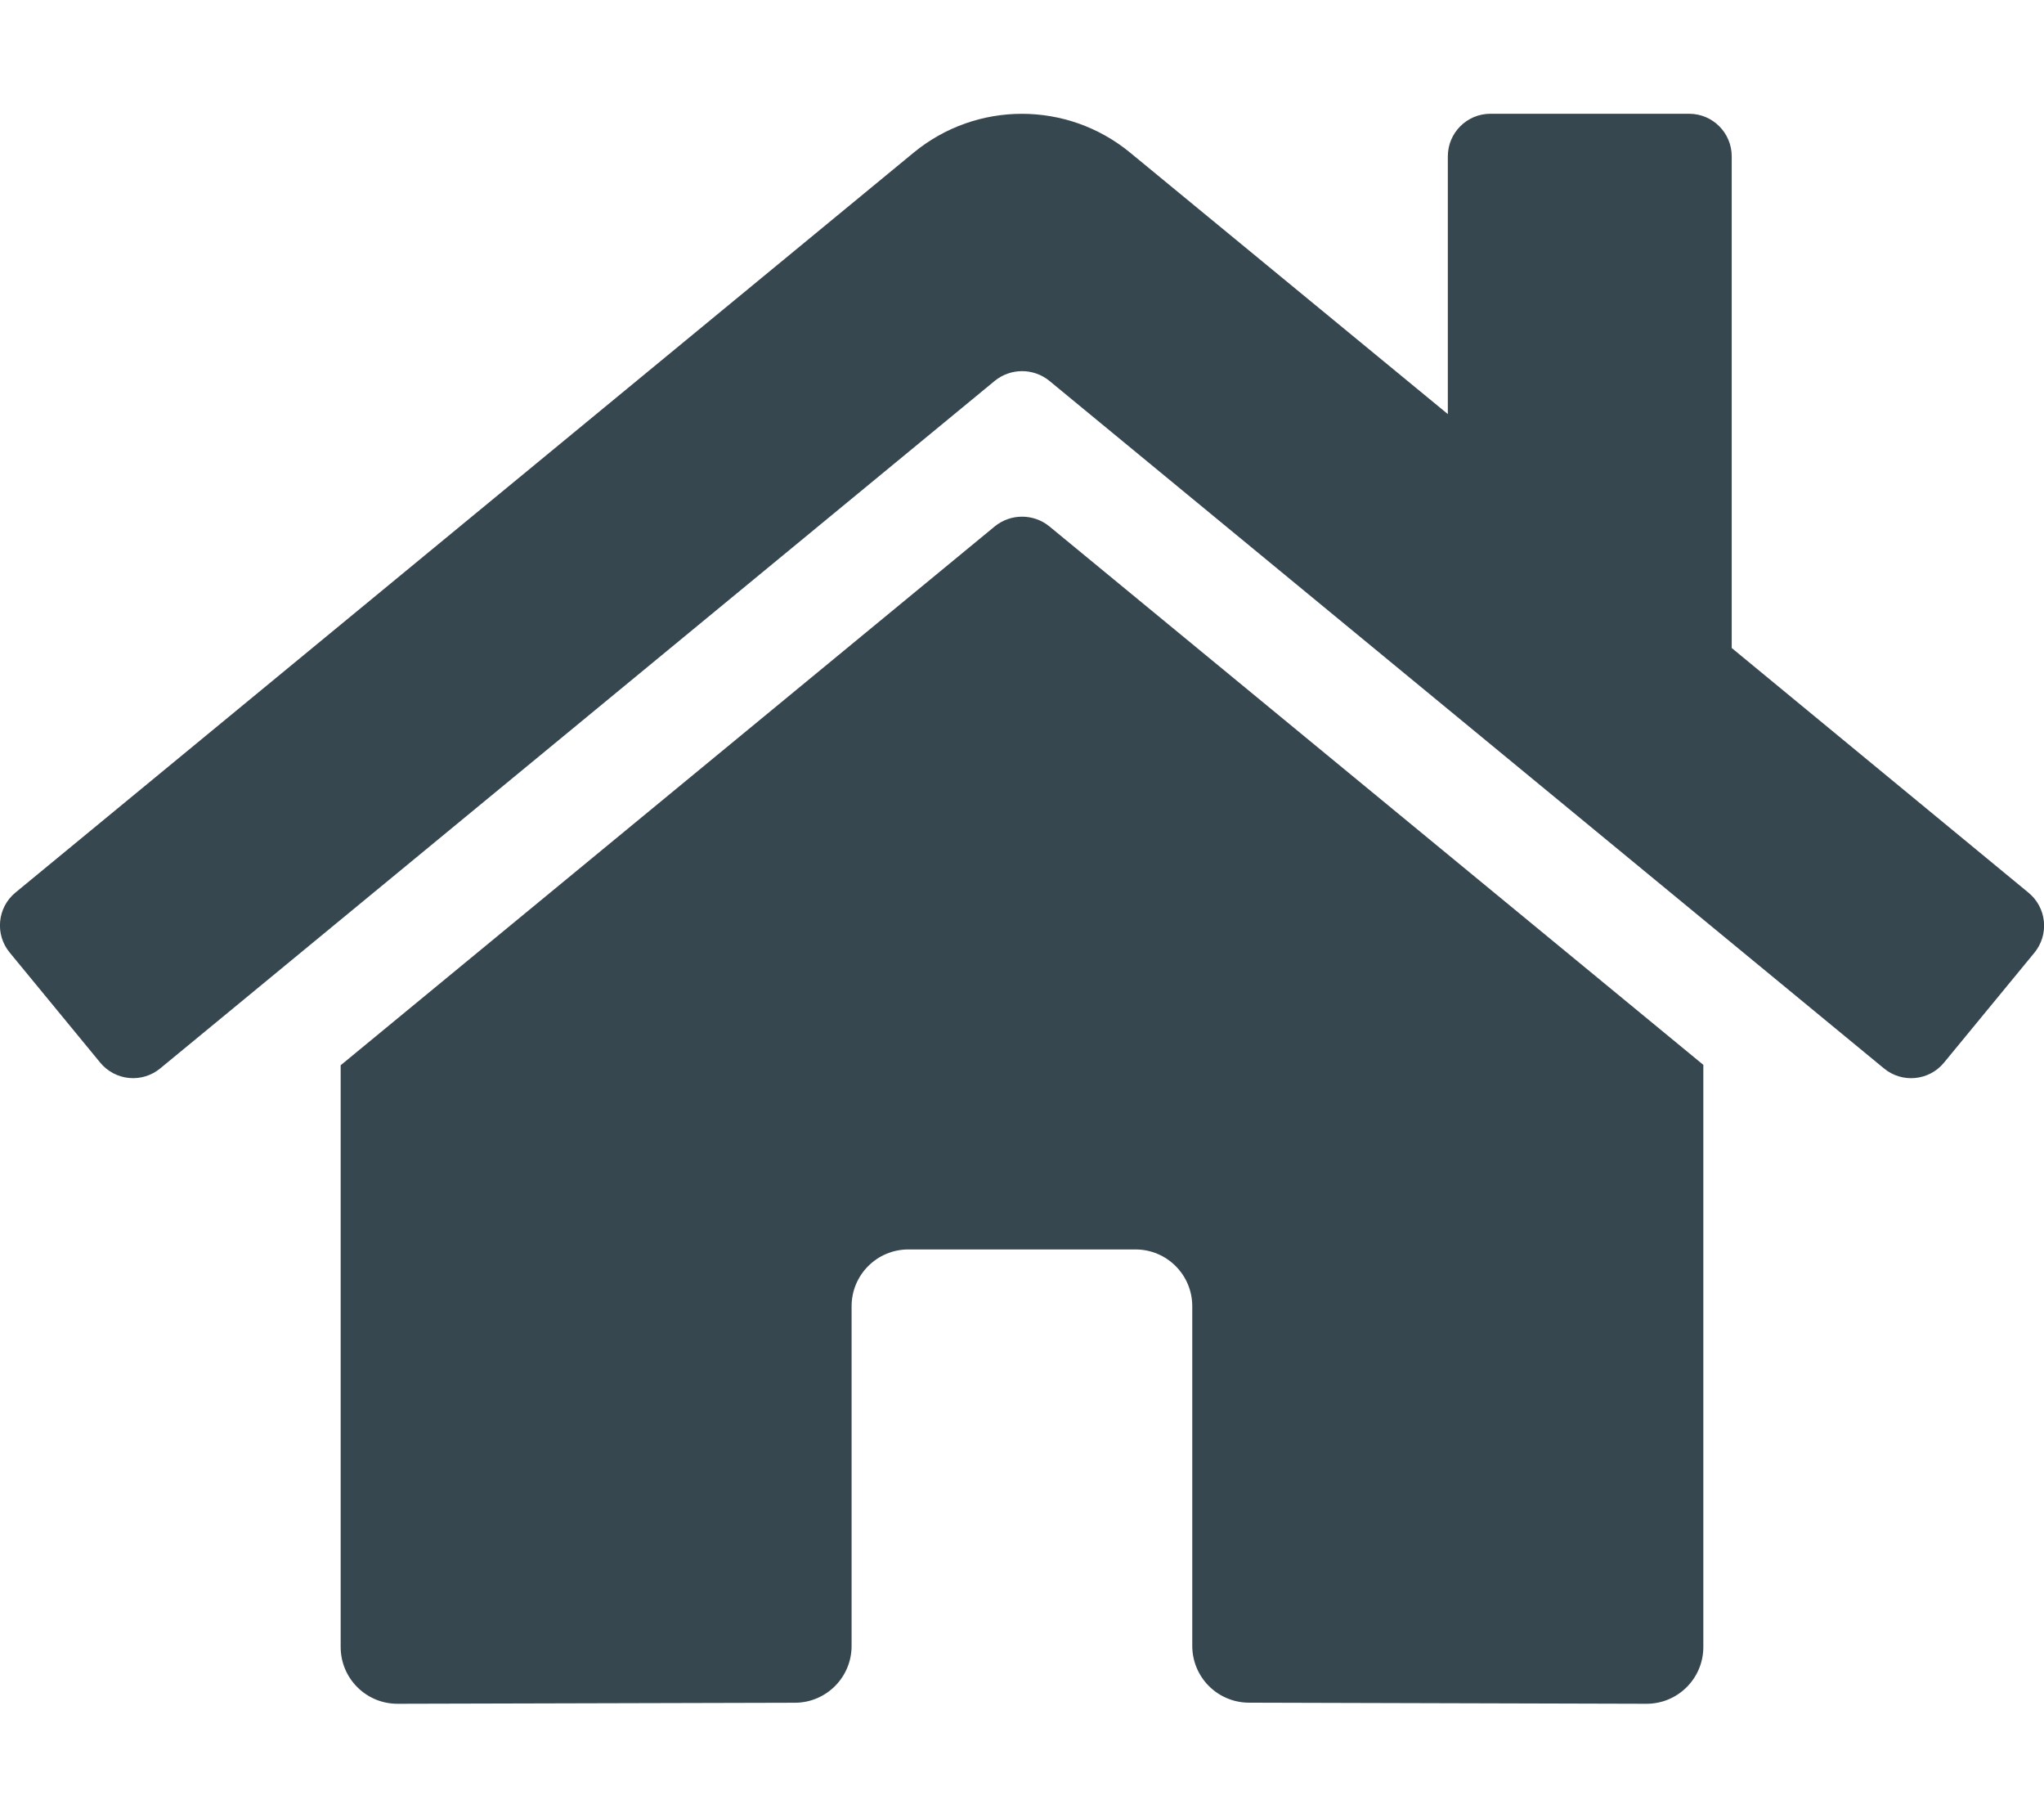
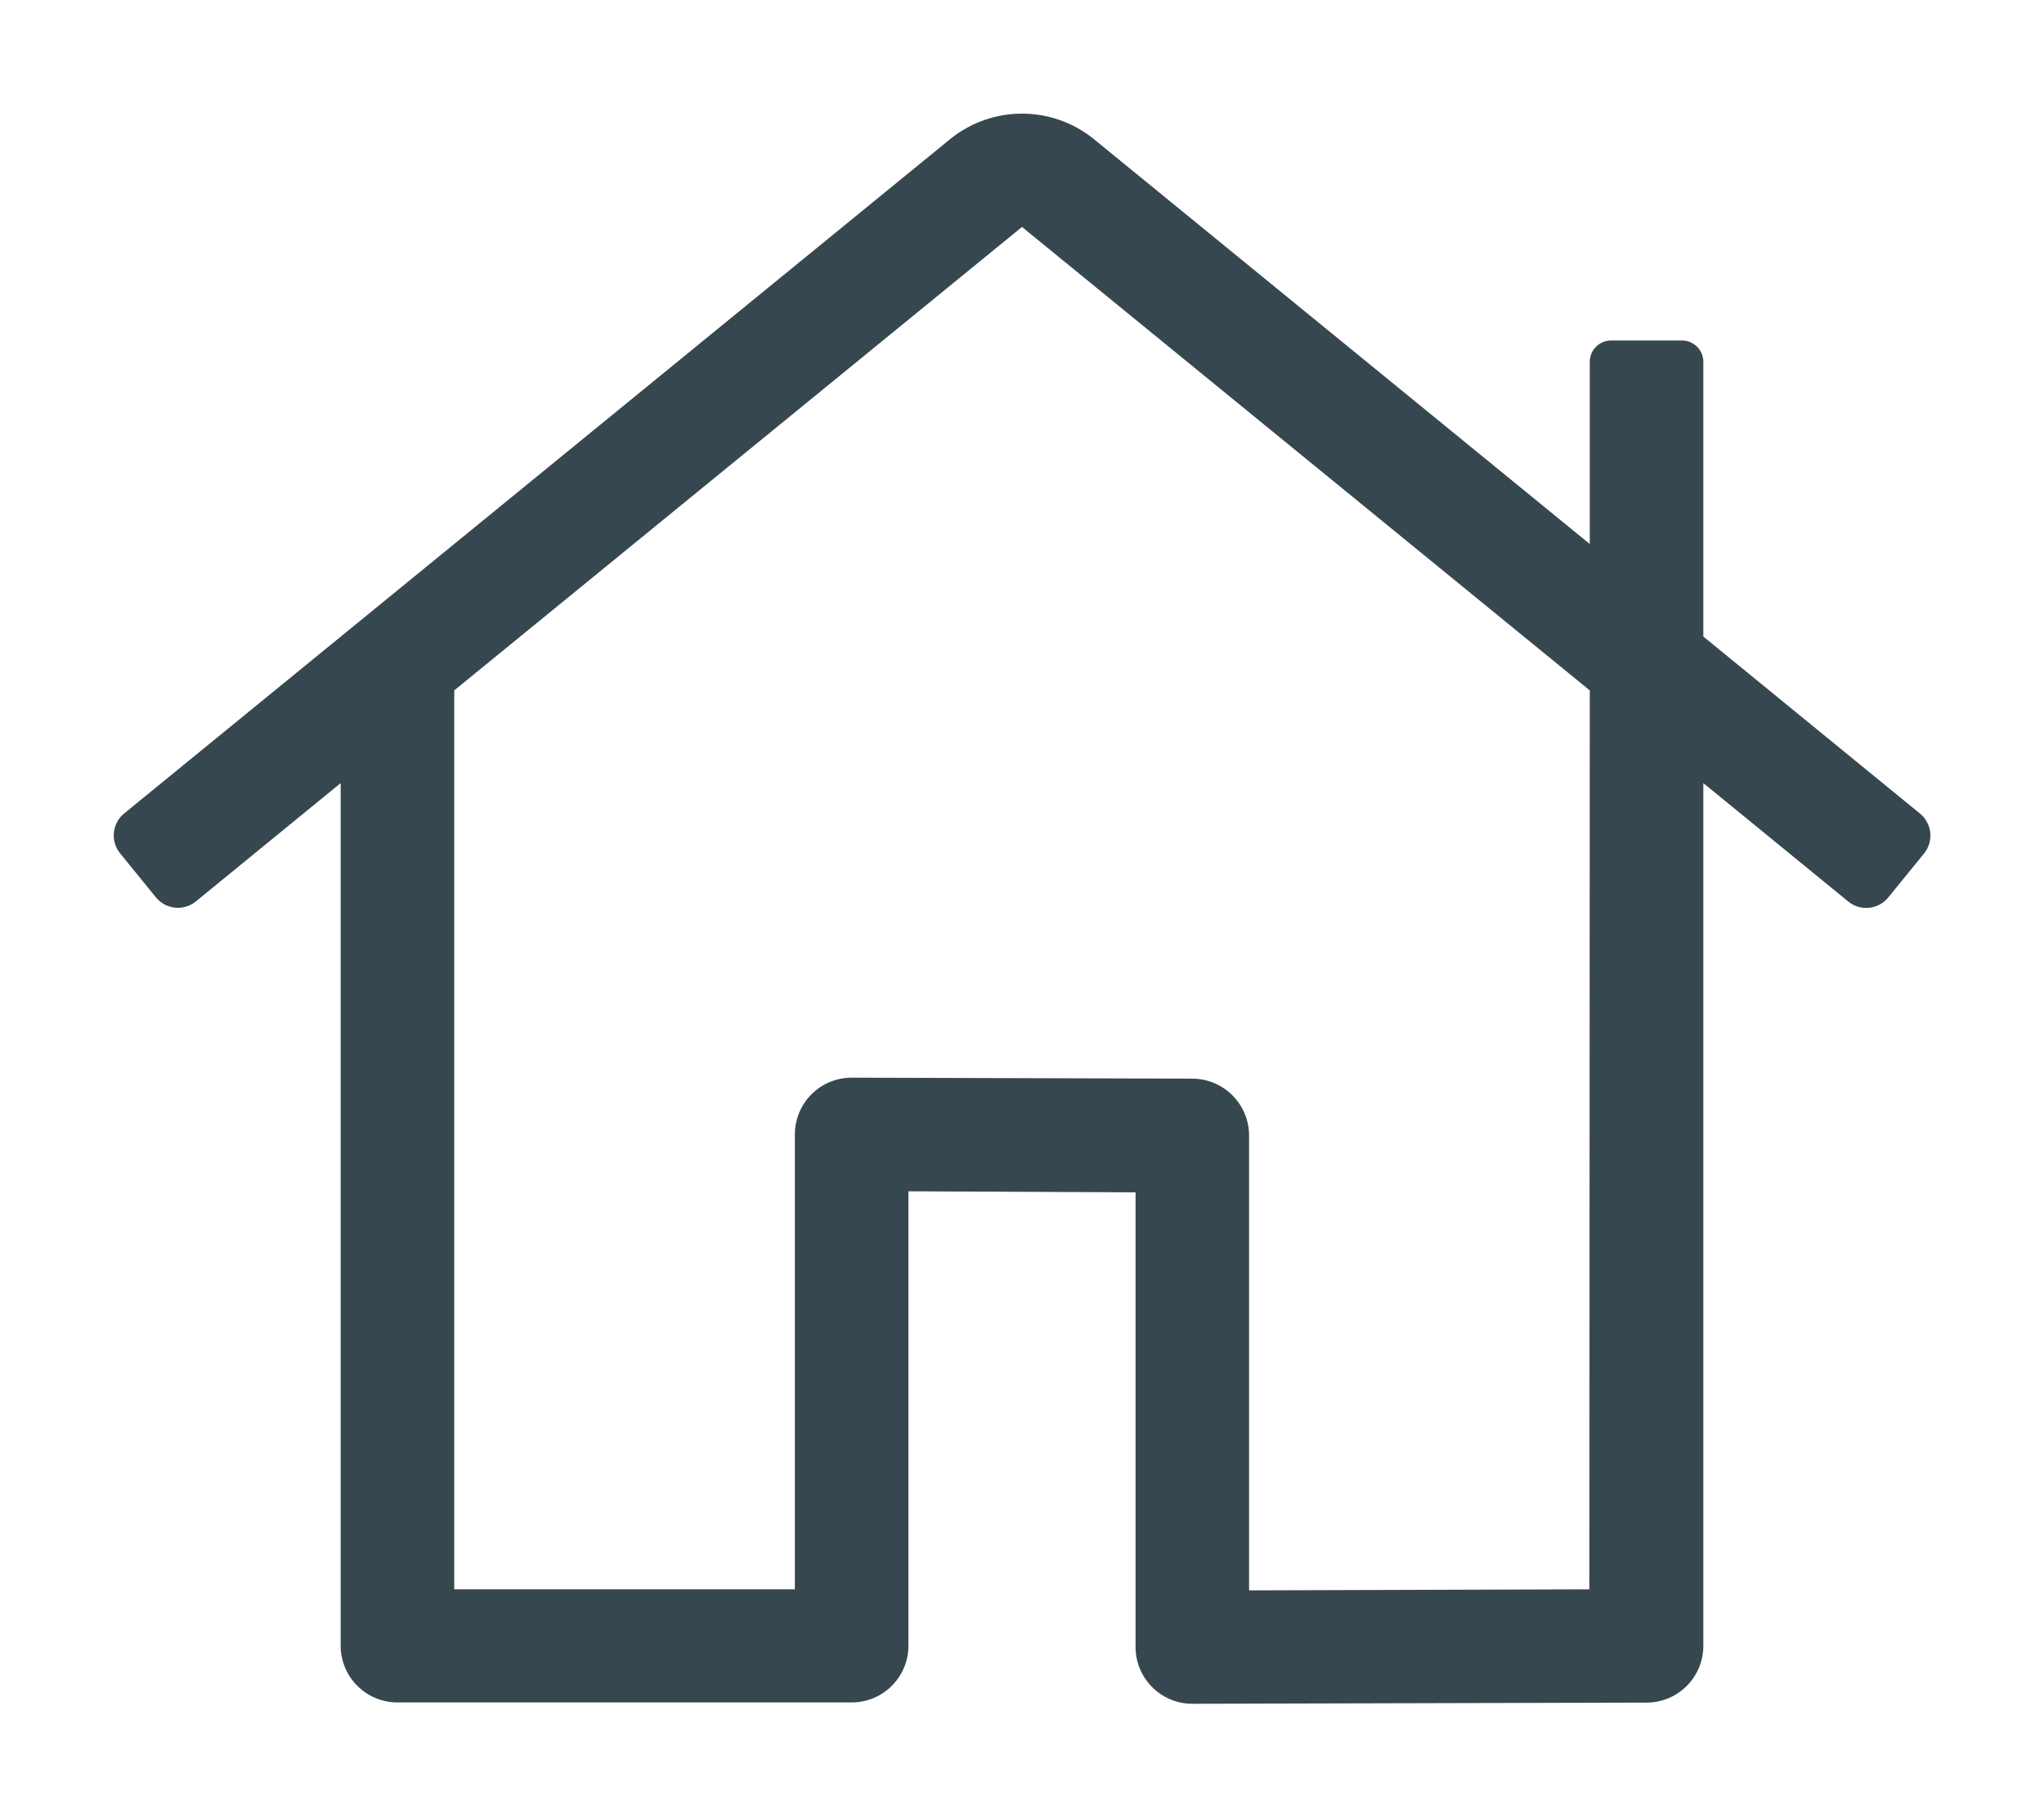
- <svg xmlns="http://www.w3.org/2000/svg" aria-hidden="true" focusable="false" data-prefix="fas" data-icon="home" class="svg-inline--fa fa-home fa-w-18" role="img" viewBox="0 0 576 512">
-   <path fill="#37474f" d="M280.37 148.26L96 300.11V464a16 16 0 0 0 16 16l112.06-.29a16 16 0 0 0 15.92-16V368a16 16 0 0 1 16-16h64a16 16 0 0 1 16 16v95.64a16 16 0 0 0 16 16.05L464 480a16 16 0 0 0 16-16V300L295.67 148.26a12.19 12.19 0 0 0-15.3 0zM571.6 251.47L488 182.56V44.05a12 12 0 0 0-12-12h-56a12 12 0 0 0-12 12v72.61L318.47 43a48 48 0 0 0-61 0L4.34 251.47a12 12 0 0 0-1.6 16.9l25.5 31A12 12 0 0 0 45.15 301l235.22-193.74a12.19 12.19 0 0 1 15.3 0L530.9 301a12 12 0 0 0 16.9-1.6l25.5-31a12 12 0 0 0-1.7-16.93z" />
+ <svg xmlns="http://www.w3.org/2000/svg" viewBox="0 0 576 512">
+   <path fill="#37474f" d="M541 229.16l-61-49.83v-77.4a6 6 0 0 0-6-6h-20a6 6 0 0 0-6 6v51.33L308.19 39.14a32.16 32.16 0 0 0-40.38 0L35 229.16a8 8 0 0 0-1.16 11.24l10.1 12.41a8 8 0 0 0 11.2 1.19L96 220.62v243a16 16 0 0 0 16 16h128a16 16 0 0 0 16-16v-128l64 .3V464a16 16 0 0 0 16 16l128-.33a16 16 0 0 0 16-16V220.62L520.86 254a8 8 0 0 0 11.25-1.16l10.1-12.41a8 8 0 0 0-1.21-11.27zm-93.11 218.59h.1l-96 .3V319.88a16.05 16.05 0 0 0-15.95-16l-96-.27a16 16 0 0 0-16.05 16v128.14H128V194.51L288 63.94l160 130.57z" />
</svg>
